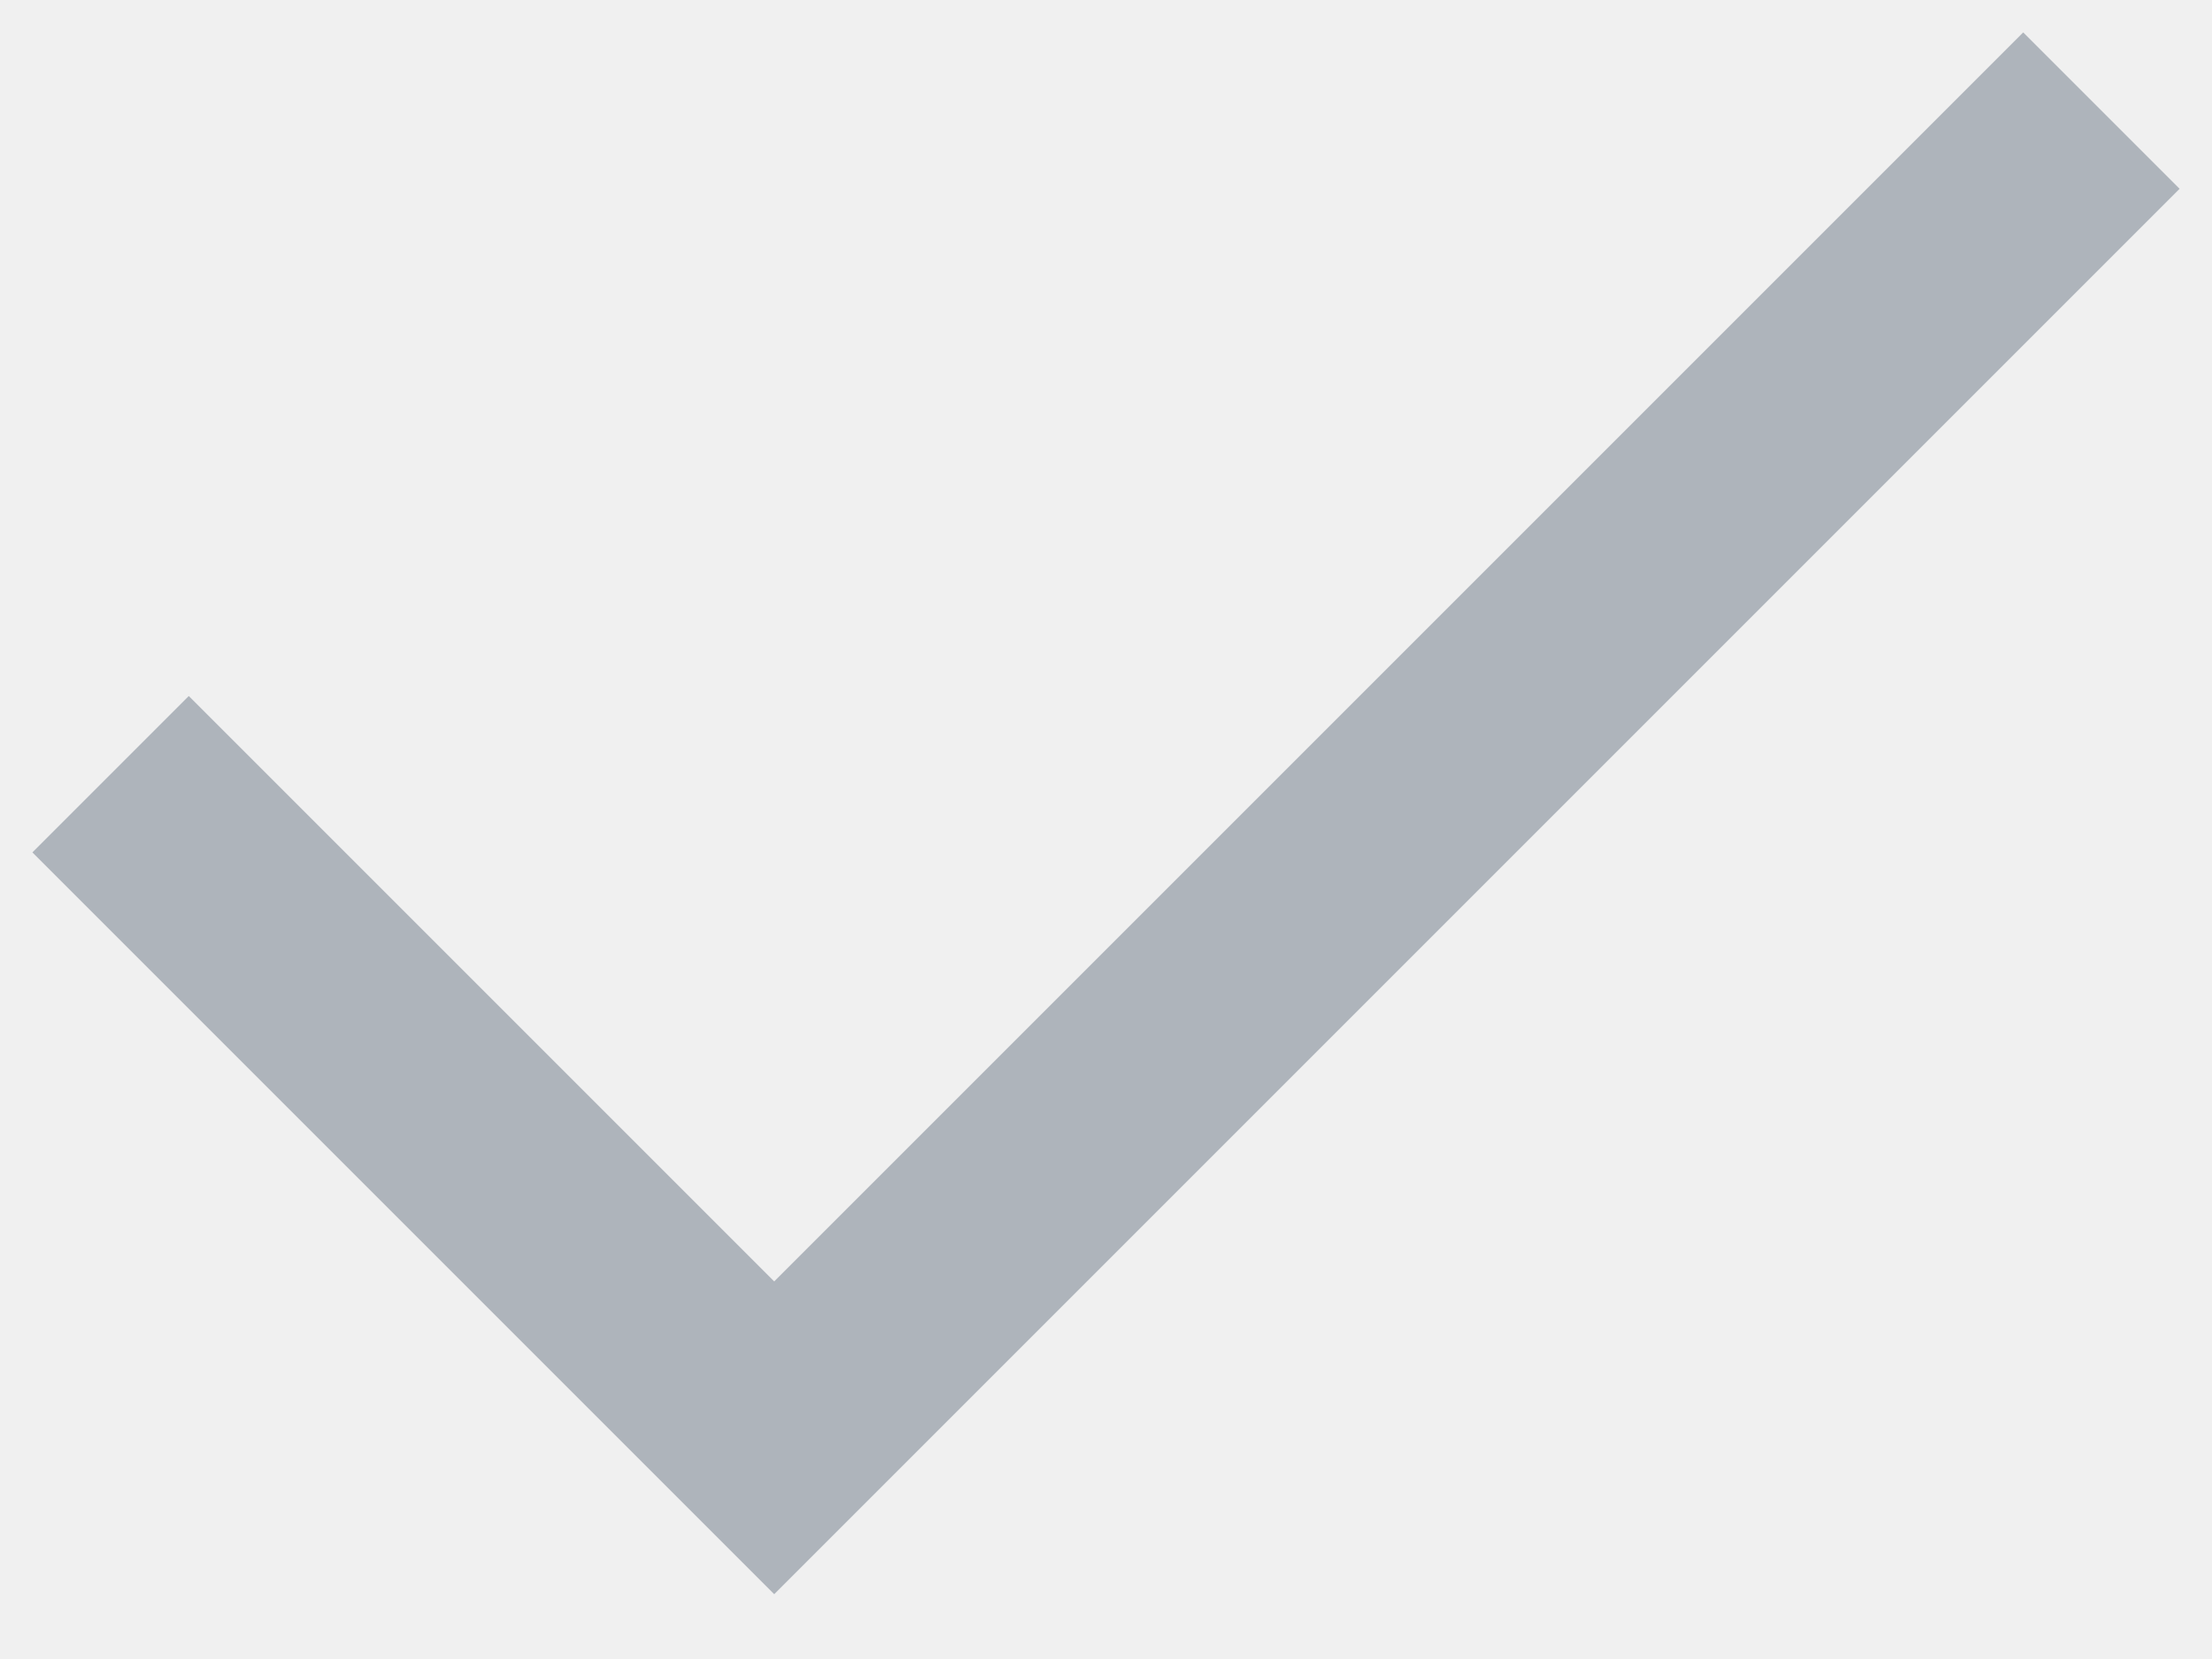
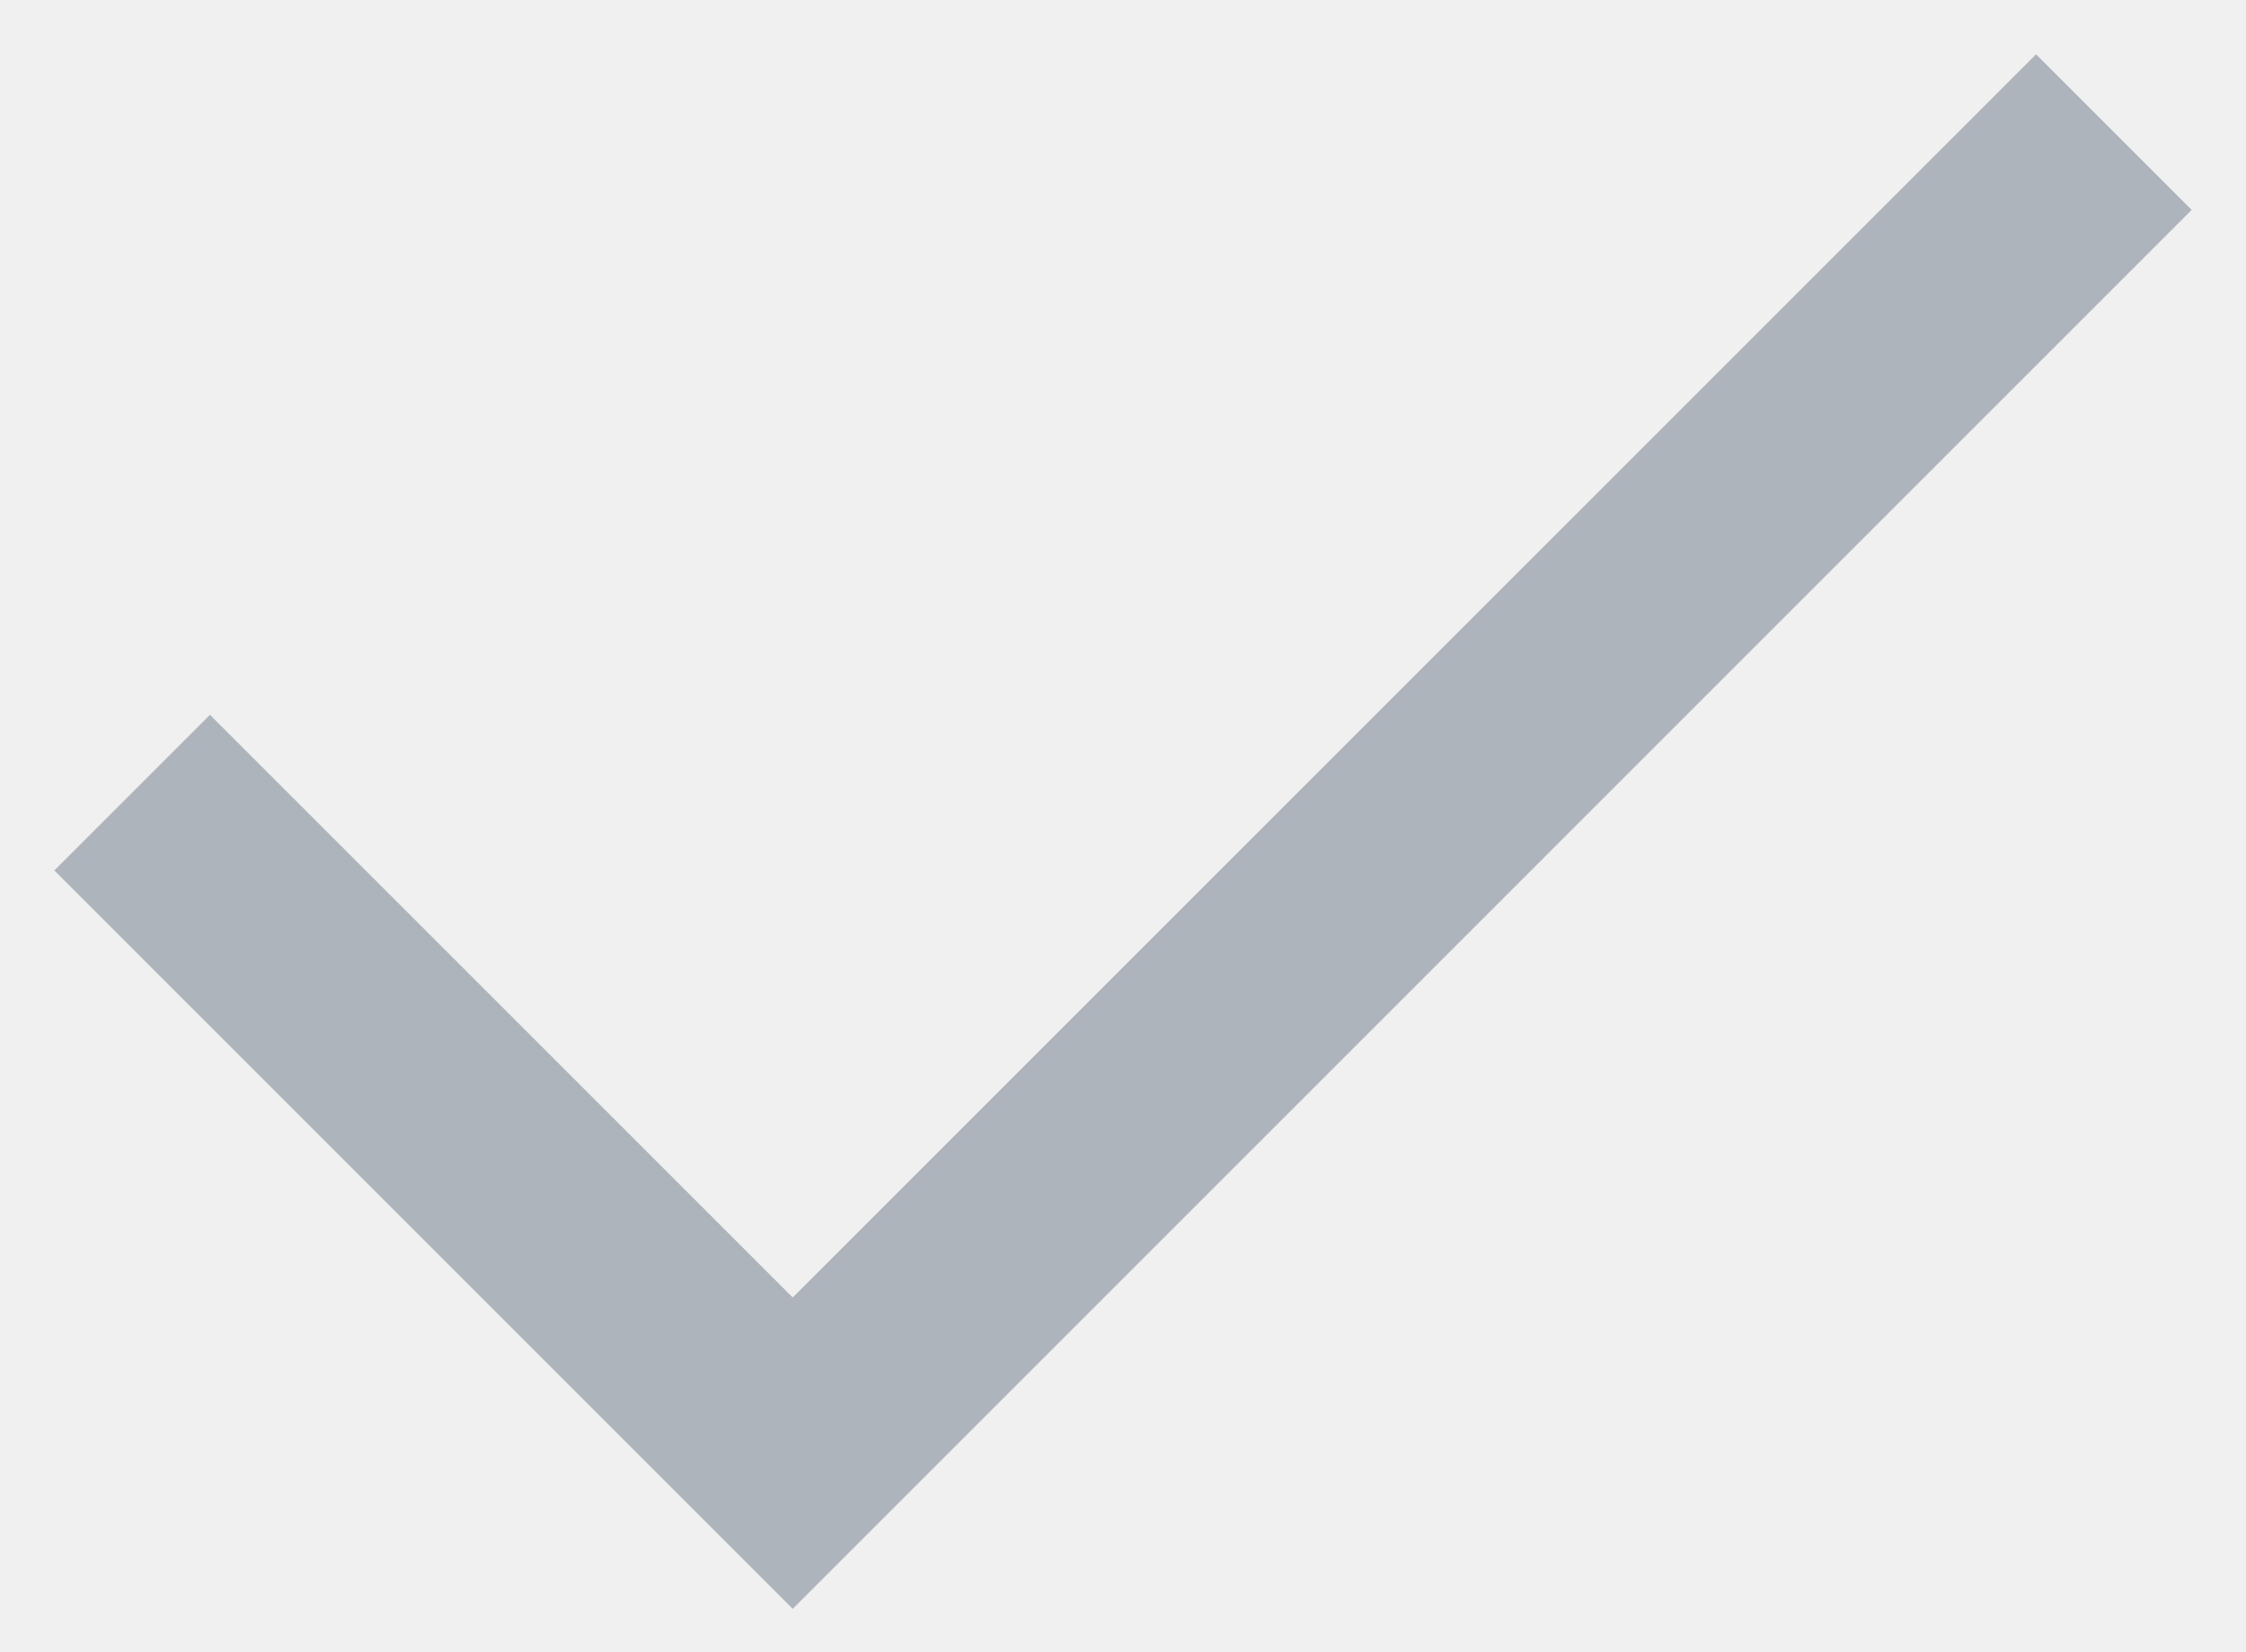
- <svg xmlns="http://www.w3.org/2000/svg" xmlns:xlink="http://www.w3.org/1999/xlink" width="20px" height="15px" viewBox="0 0 20 15" version="1.1">
+ <svg xmlns="http://www.w3.org/2000/svg" xmlns:xlink="http://www.w3.org/1999/xlink" width="34" height="25">
  <defs>
-     <polyline id="path-1" points="9 19.414 2.293 12.707 3.707 11.293 9 16.586 20.293 5.293 21.707 6.707" />
+     <path id="a" d="M12 24.357L.822 13.178l2.356-2.356L12 19.643 30.822.822l2.356 2.356" />
  </defs>
-   <g id="Symbols" stroke="none" stroke-width="1" fill="none" fill-rule="evenodd">
-     <g id="Gridicon-/-checkmark" transform="translate(-2, -5)">
-       <g id="gridicons-checkmark">
-         <mask id="mask-2" fill="white">
-           <use xlink:href="#path-1" />
-         </mask>
-         <use id="Shape" fill="#aeb4bb" fill-rule="nonzero" xlink:href="#path-1" />
-       </g>
-     </g>
+   <g fill="none" fill-rule="evenodd">
+     <mask id="b" fill="#fff">
+       <use xlink:href="#a" />
+     </mask>
+     <path fill="#AEB4BB" fill-rule="nonzero" mask="url(#b)" d="M-3-8h40v40H-3z" />
  </g>
</svg>
